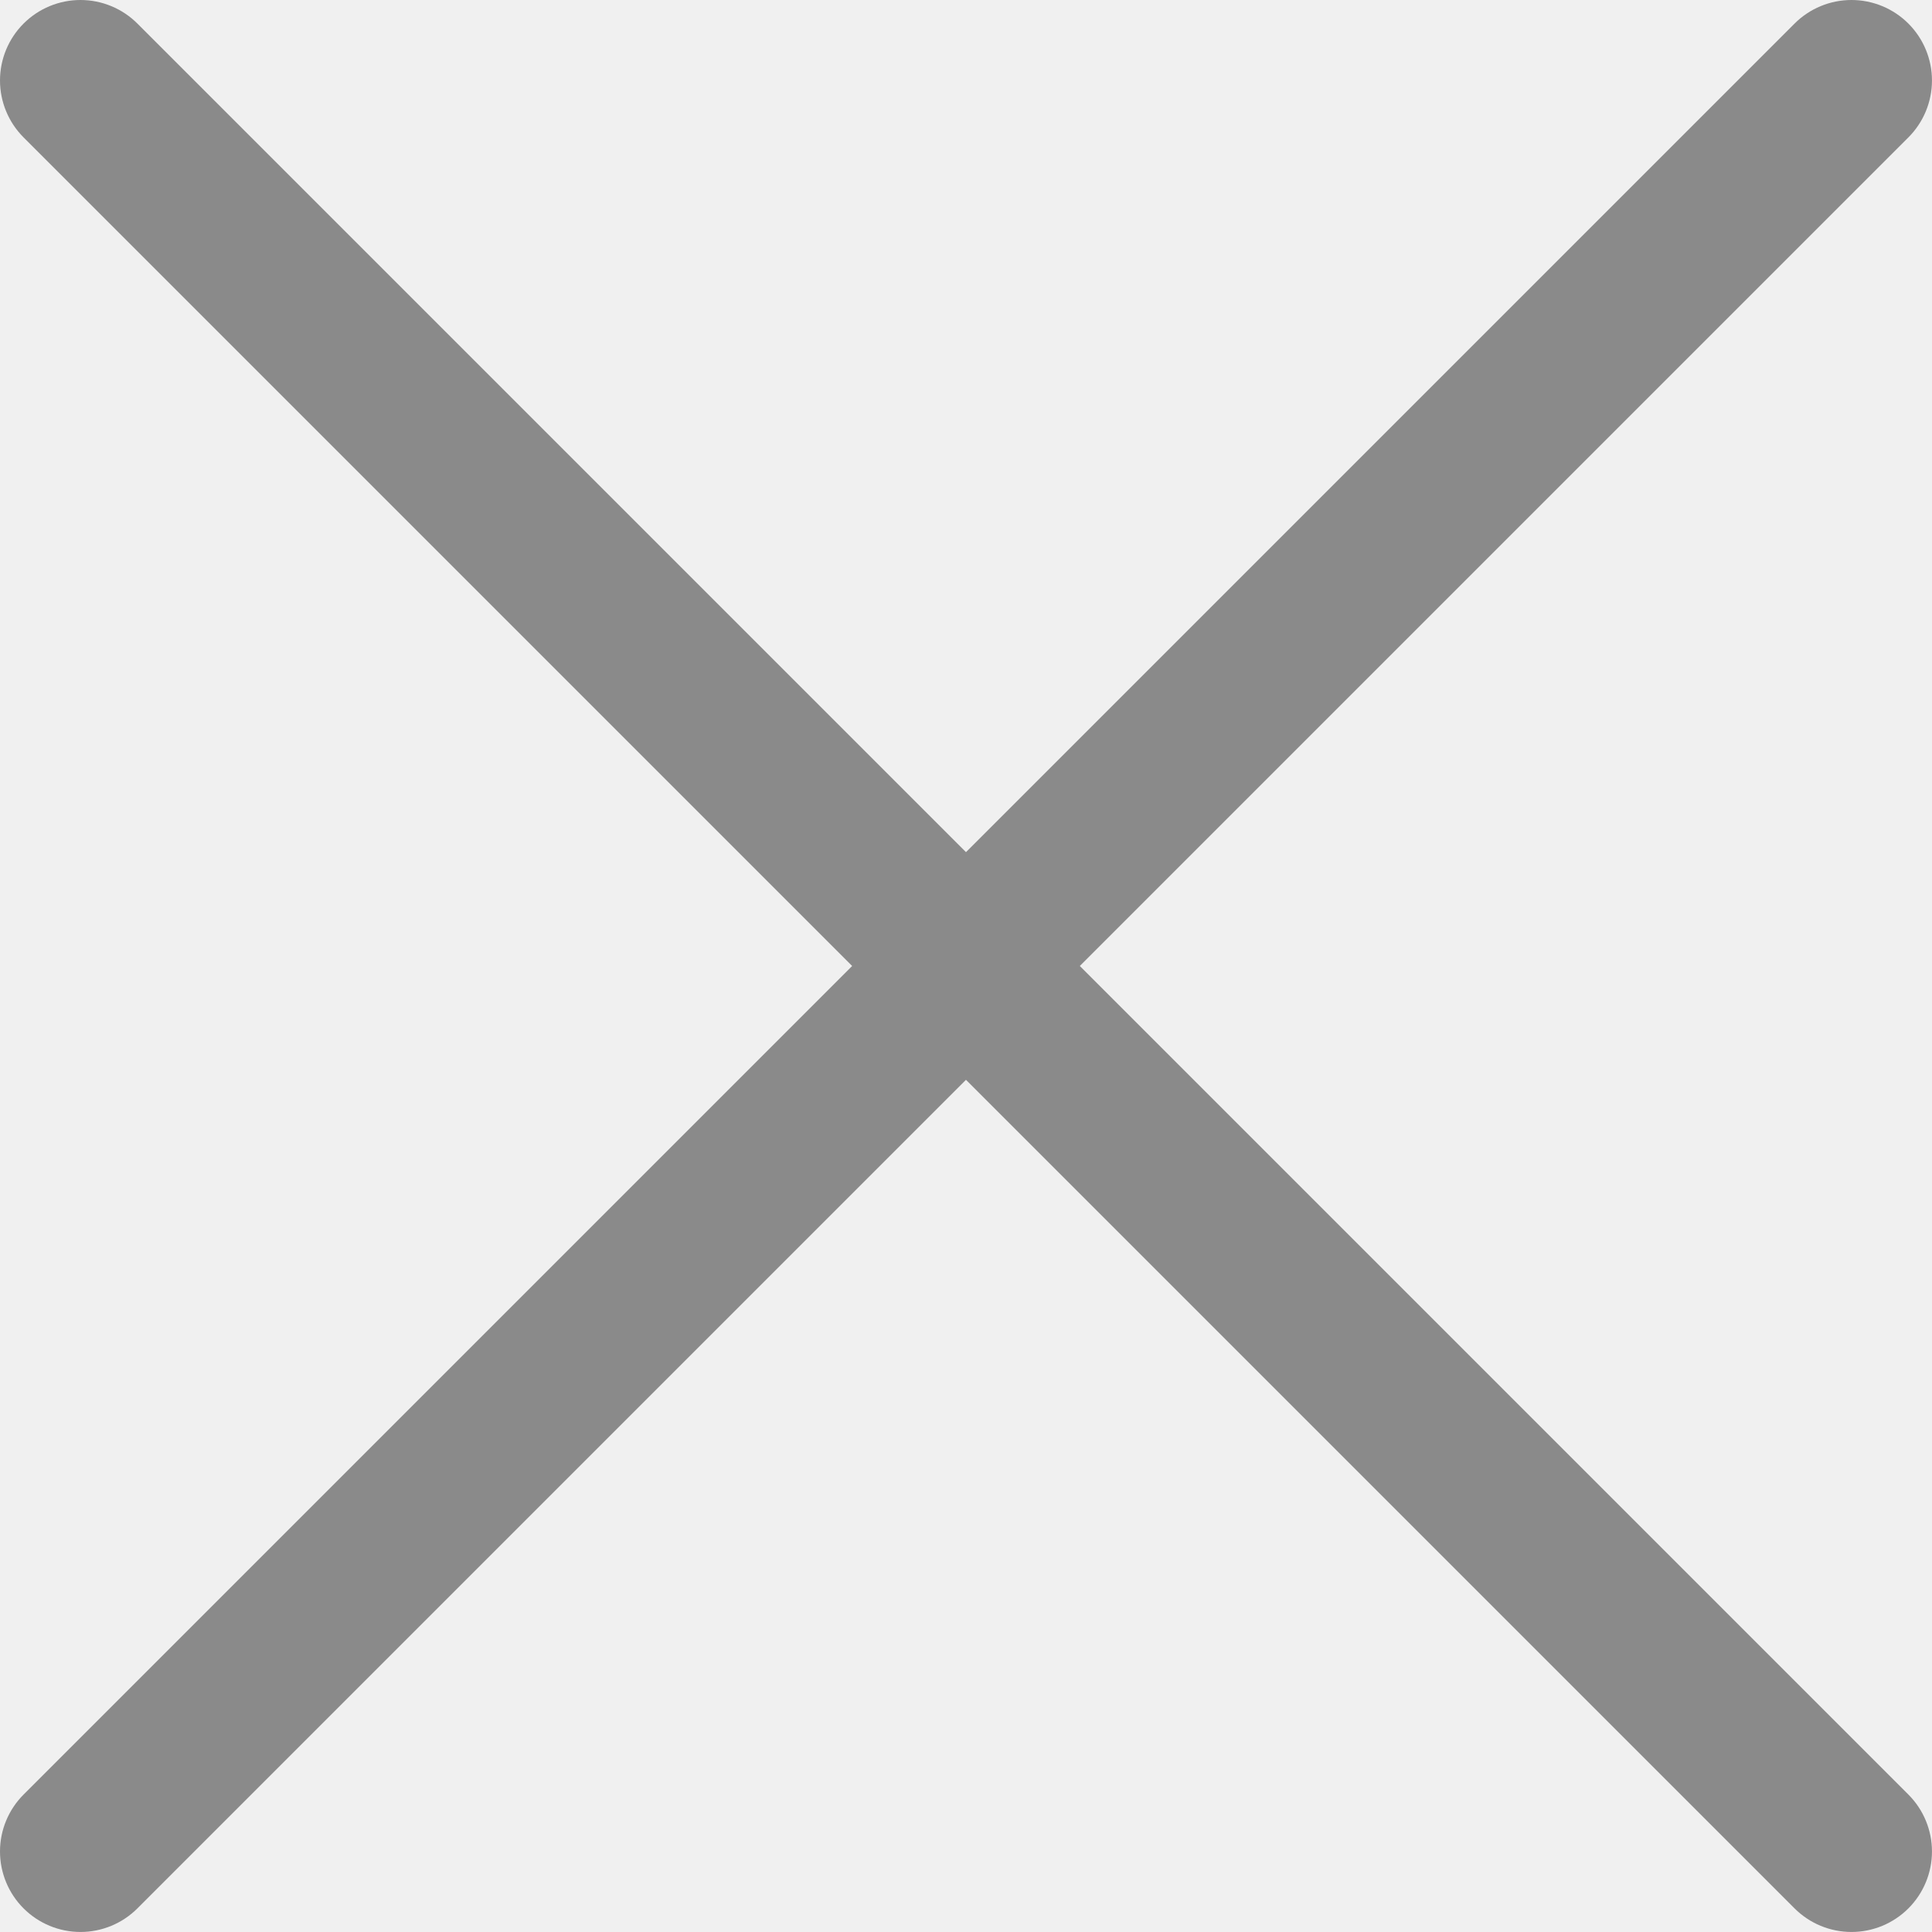
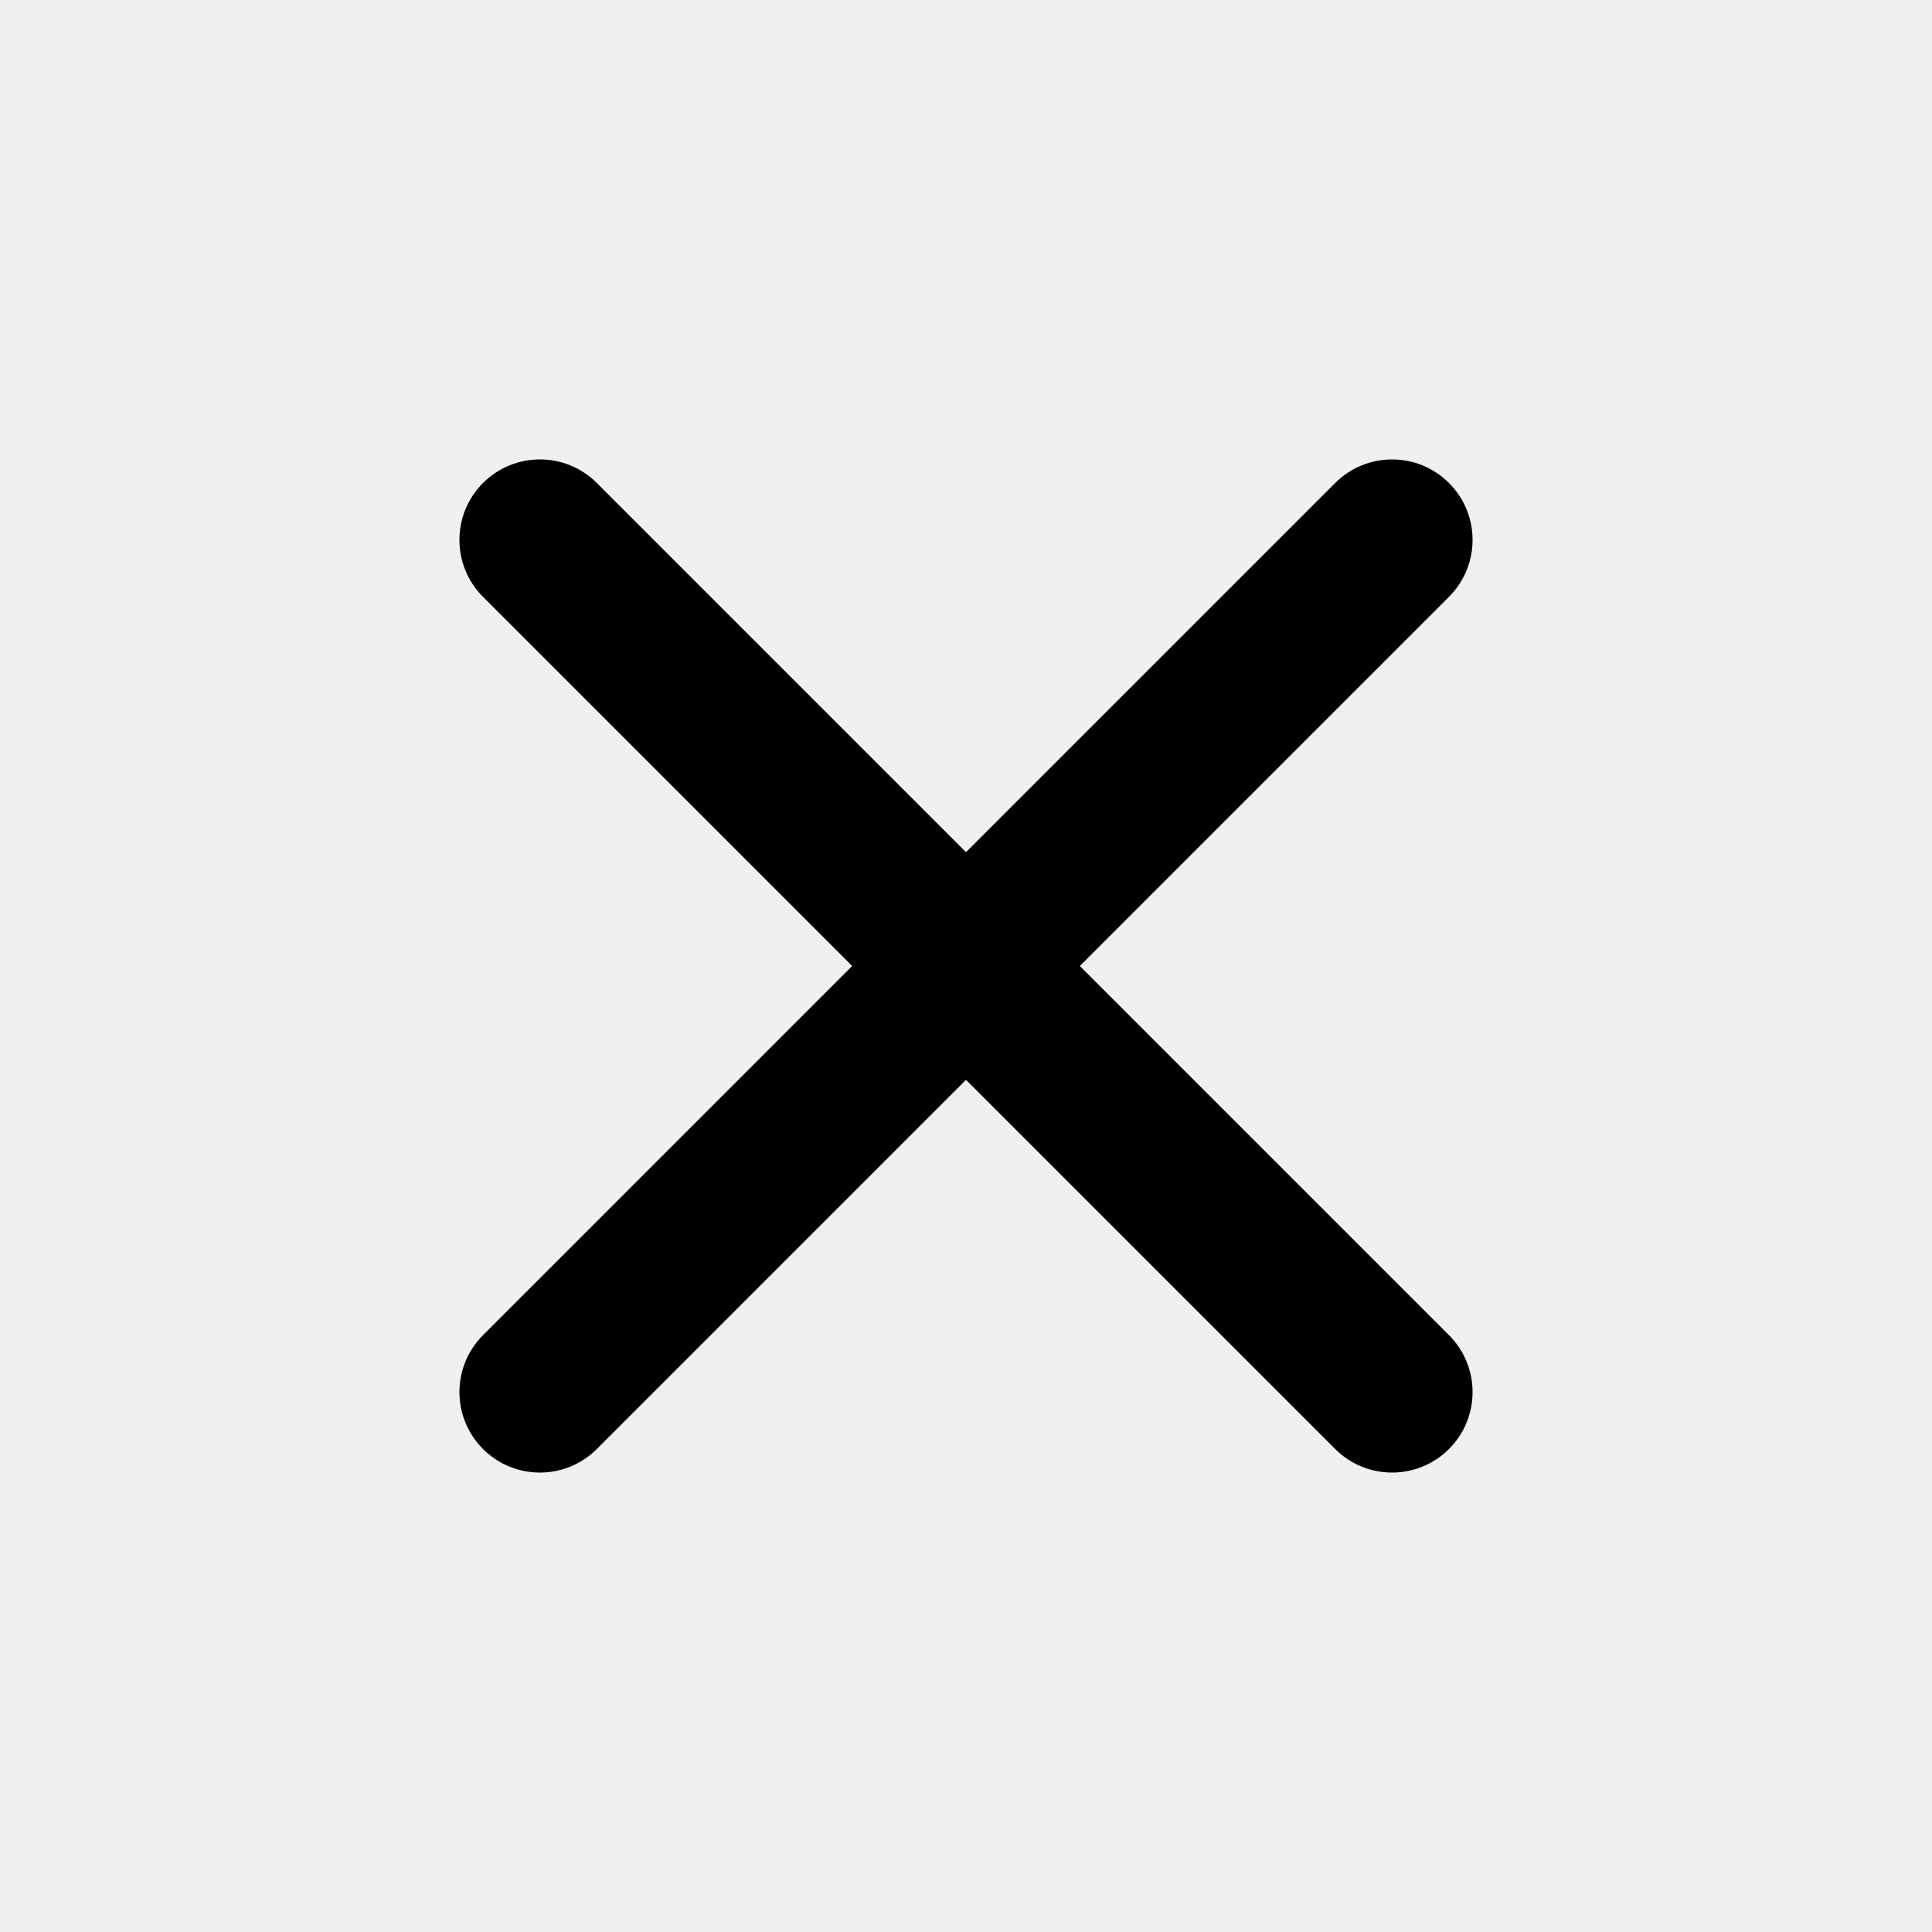
- <svg xmlns="http://www.w3.org/2000/svg" width="512" height="512" viewBox="0 0 512 512" fill="none">
-   <g clip-path="url(#clip0_100_2)">
-     <path d="M505.745 6.246C501.744 2.247 496.319 0 490.662 0C485.005 0 479.58 2.247 475.579 6.246L255.995 225.83L36.411 6.246C32.411 2.247 26.986 0 21.329 0C15.672 0 10.247 2.247 6.246 6.246C2.247 10.247 0 15.672 0 21.329C0 26.986 2.247 32.411 6.246 36.411L225.83 255.995L6.246 475.579C2.247 479.58 0 485.005 0 490.662C0 496.319 2.247 501.744 6.246 505.745C10.247 509.744 15.672 511.991 21.329 511.991C26.986 511.991 32.411 509.744 36.411 505.745L255.995 286.161L475.579 505.745C479.58 509.744 485.005 511.991 490.662 511.991C496.319 511.991 501.744 509.744 505.745 505.745C509.744 501.744 511.991 496.319 511.991 490.662C511.991 485.005 509.744 479.58 505.745 475.579L286.161 255.995L505.745 36.411C509.744 32.411 511.991 26.986 511.991 21.329C511.991 15.672 509.744 10.247 505.745 6.246Z" fill="#8A8A8A" />
-   </g>
-   <defs>
-     <clipPath id="clip0_100_2">
-       <rect width="512" height="512" fill="white" />
-     </clipPath>
-   </defs>
+ <svg xmlns="http://www.w3.org/2000/svg" id="Outline" viewBox="0 0 24 24" width="512" height="512">
+   <path d="M18,6h0a1,1,0,0,0-1.414,0L12,10.586,7.414,6A1,1,0,0,0,6,6H6A1,1,0,0,0,6,7.414L10.586,12,6,16.586A1,1,0,0,0,6,18H6a1,1,0,0,0,1.414,0L12,13.414,16.586,18A1,1,0,0,0,18,18h0a1,1,0,0,0,0-1.414L13.414,12,18,7.414A1,1,0,0,0,18,6Z" />
</svg>
